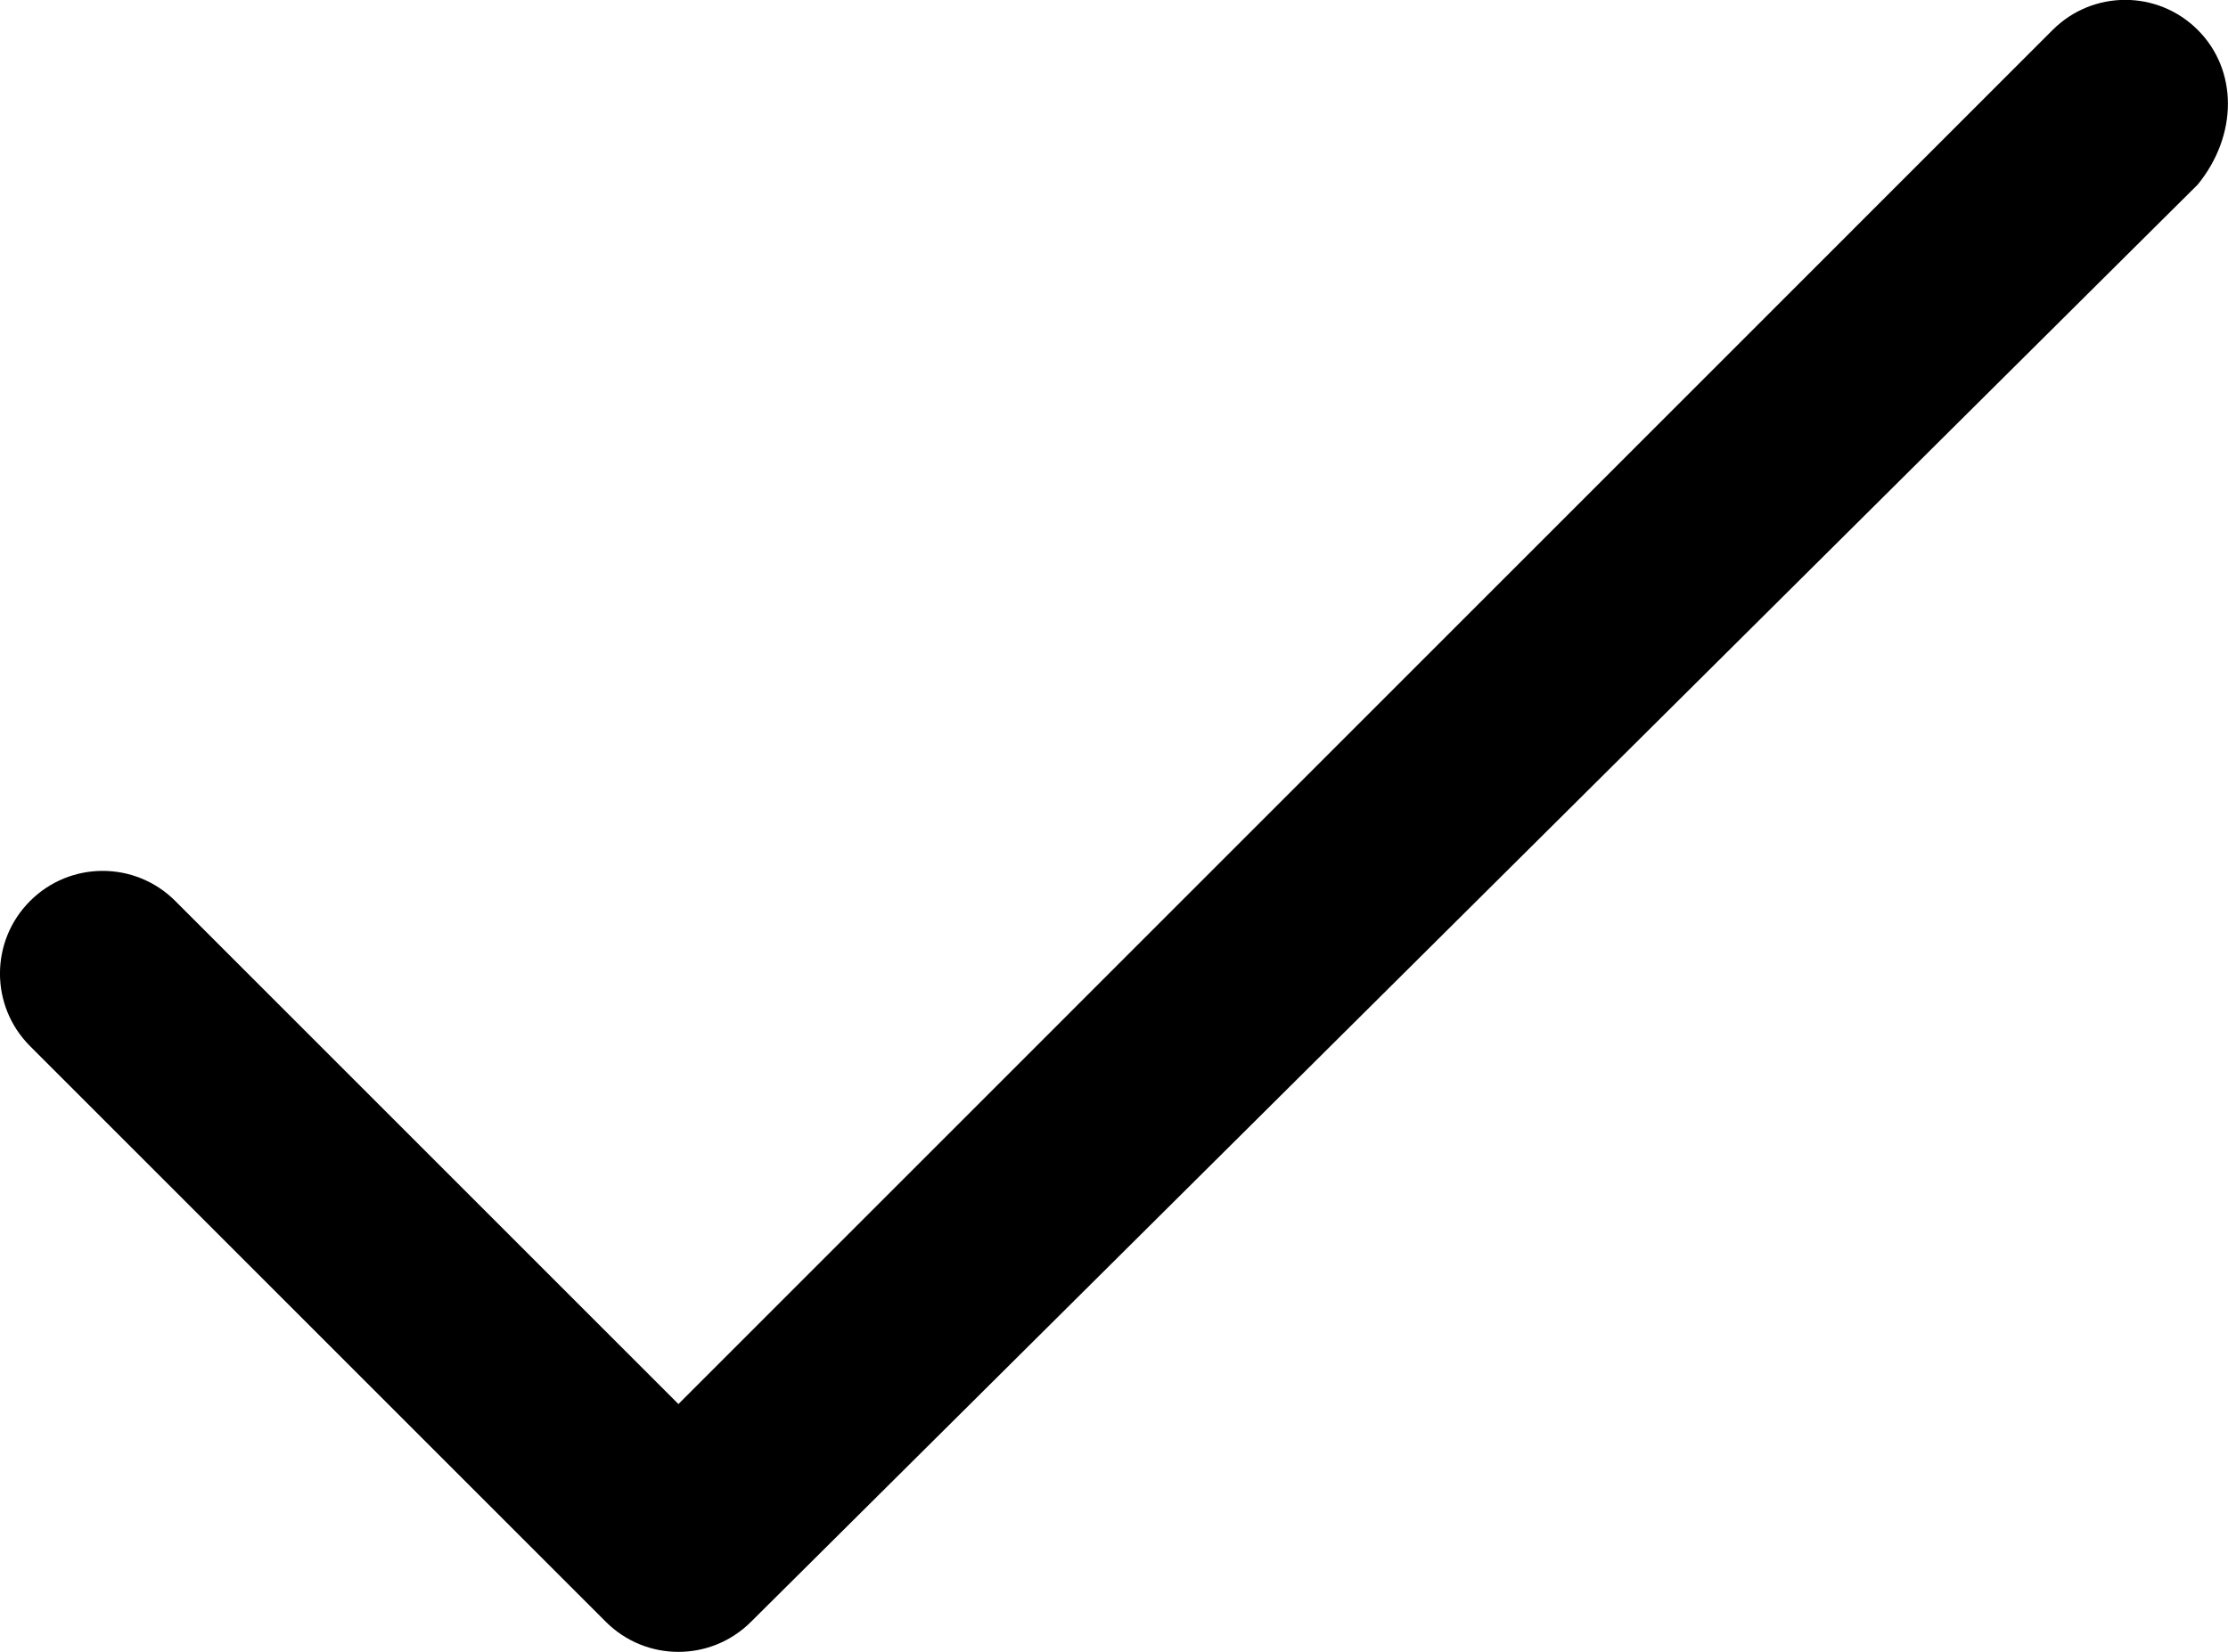
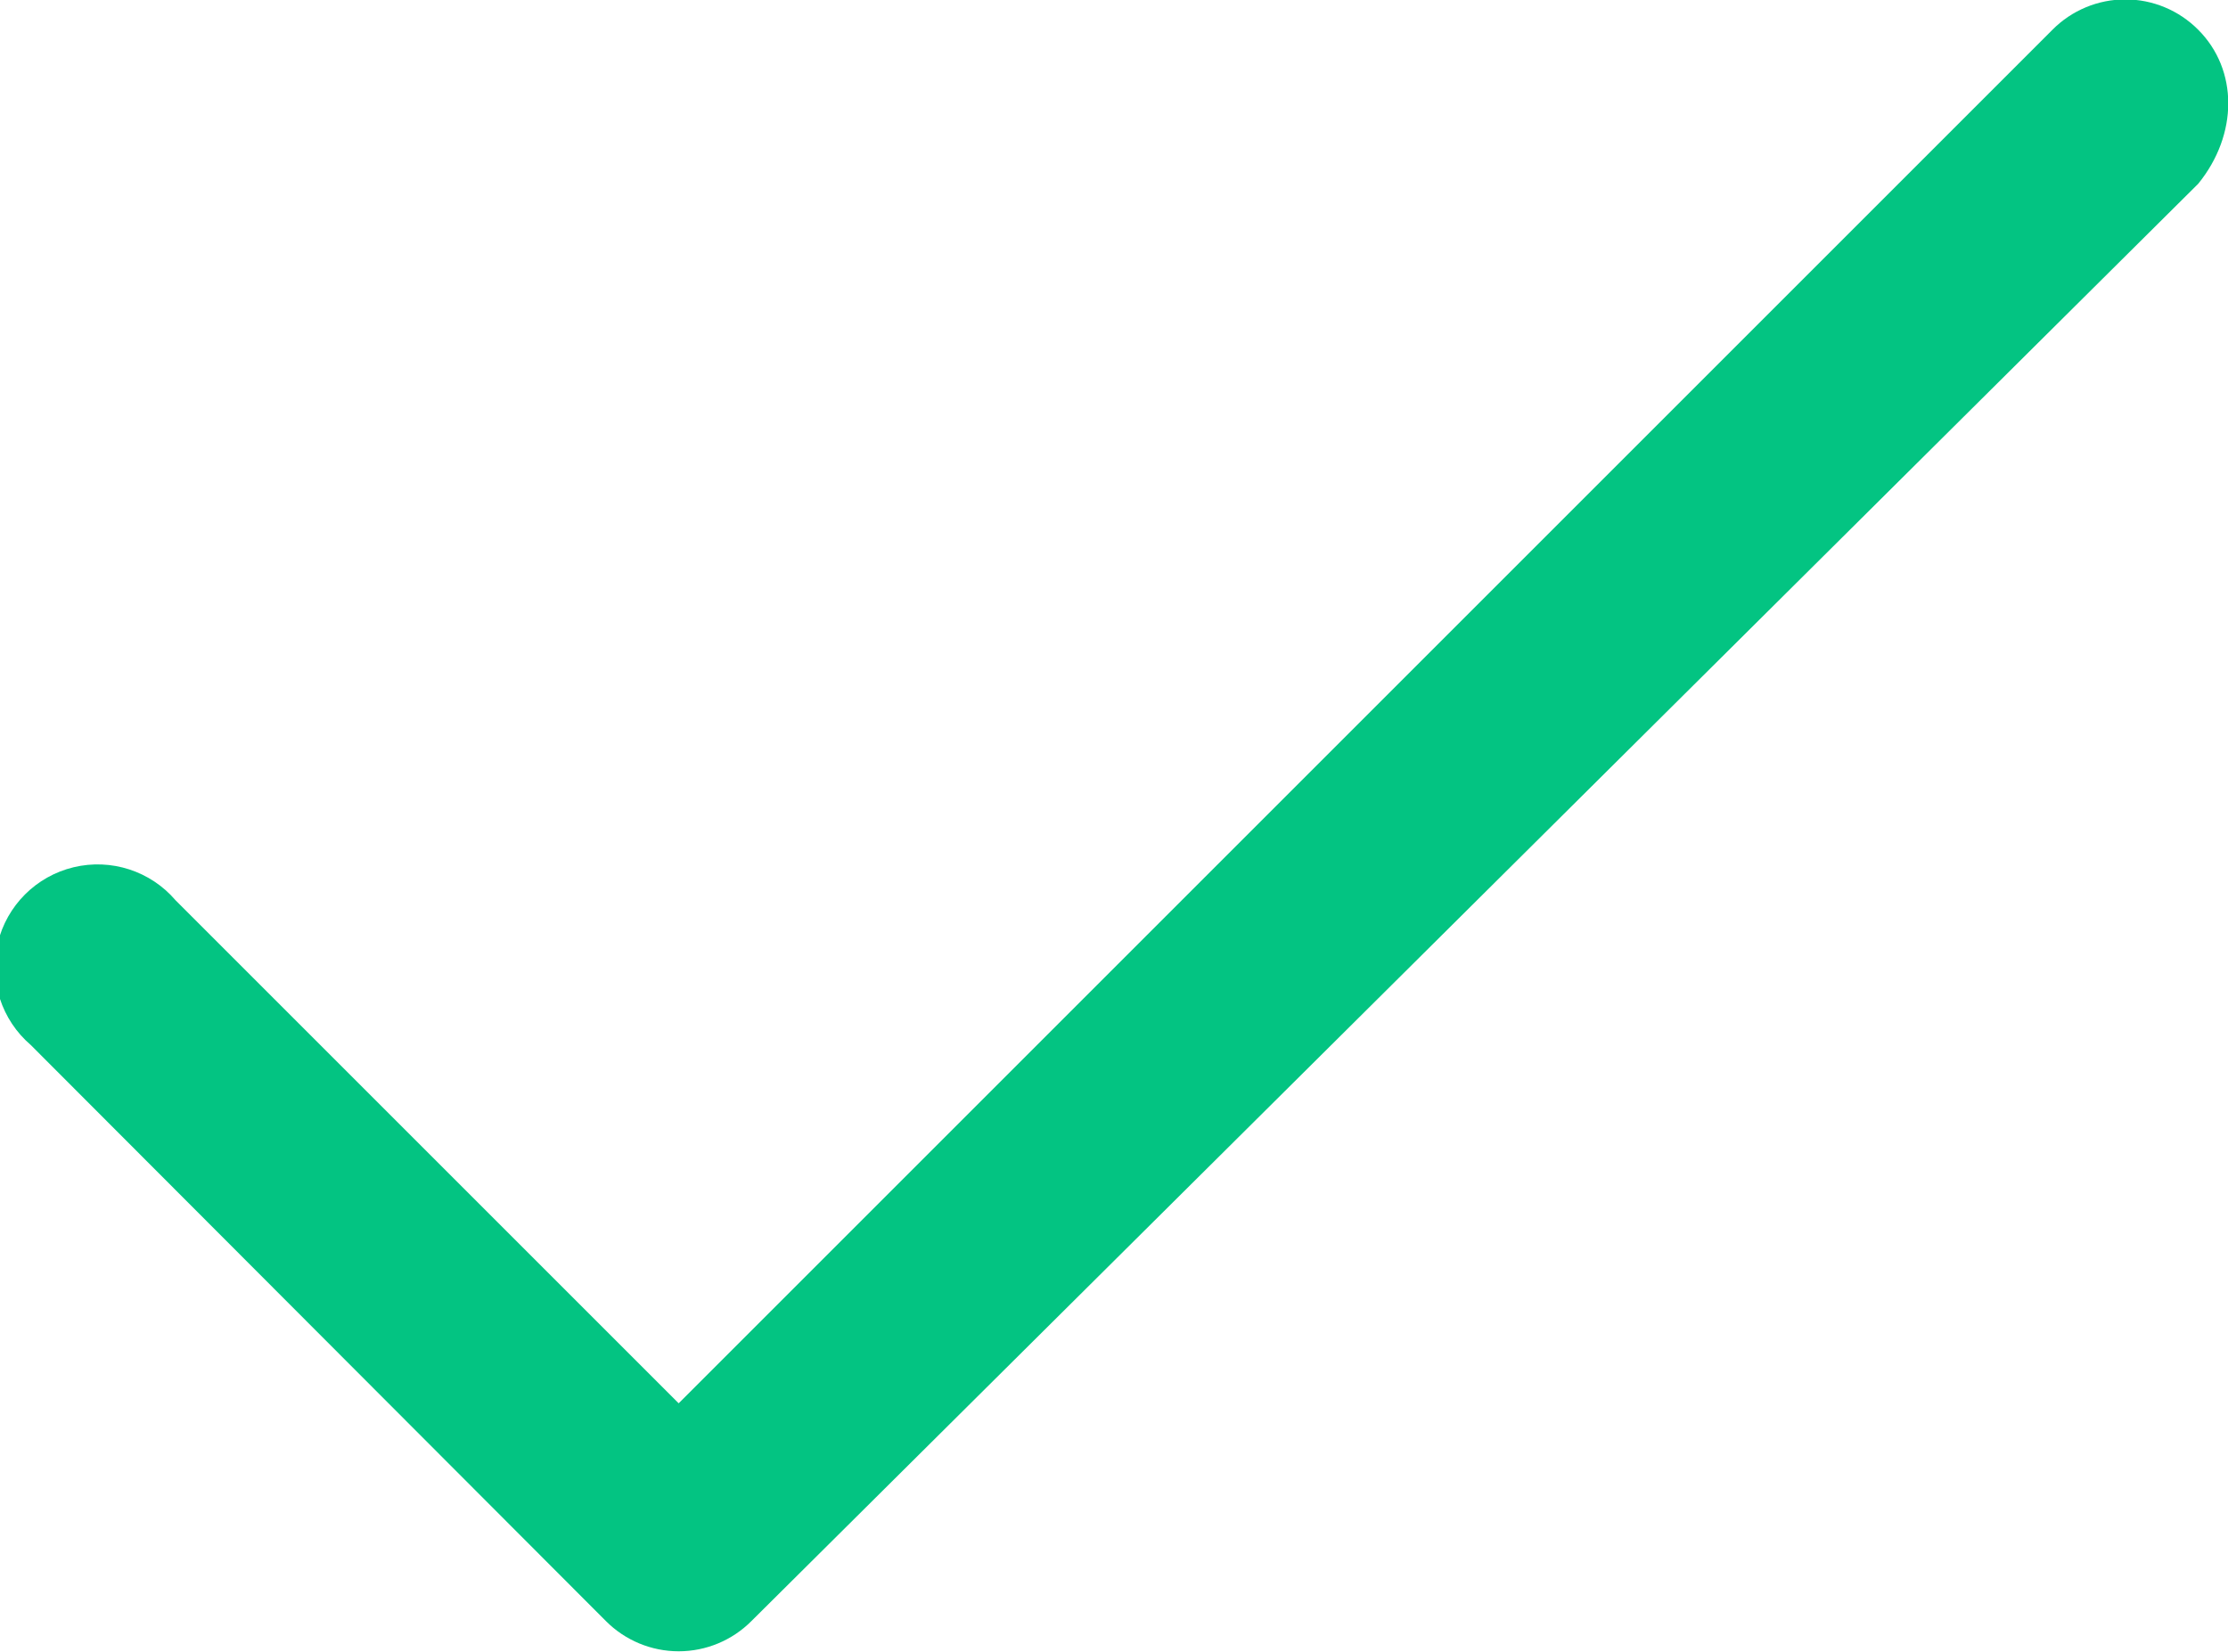
- <svg xmlns="http://www.w3.org/2000/svg" version="1.0" id="Layer_1" x="0px" y="0px" width="21.698px" height="16.09px" viewBox="-82.357 4.875 21.698 16.09" enable-background="new -82.357 4.875 21.698 16.09" xml:space="preserve">
-   <path d="M-60.953,5.167c-0.391-0.391-1.023-0.391-1.414,0L-75.75,18.551l-4.9-4.9c-0.391-0.391-1.023-0.391-1.414,0 s-0.391,1.023,0,1.414l5.607,5.607c0.195,0.195,0.451,0.293,0.707,0.293s0.512-0.098,0.707-0.293l14.09-14.0 C-60.562,6.191-60.562,5.558-60.953,5.167z" />
+ <svg xmlns="http://www.w3.org/2000/svg" version="1.0" width="21.7" height="16.09" viewBox="-82.36 4.88 21.7 16.09" fill="#03c482">
+   <path d="M-60.95 5.17a1 1 0 00-1.42 0l-13.38 13.38-4.9-4.9a1 1 0 10-1.41 1.41l5.6 5.61a1 1 0 001.42 0l14.09-14c.39-.48.39-1.11 0-1.5z" />
</svg>
